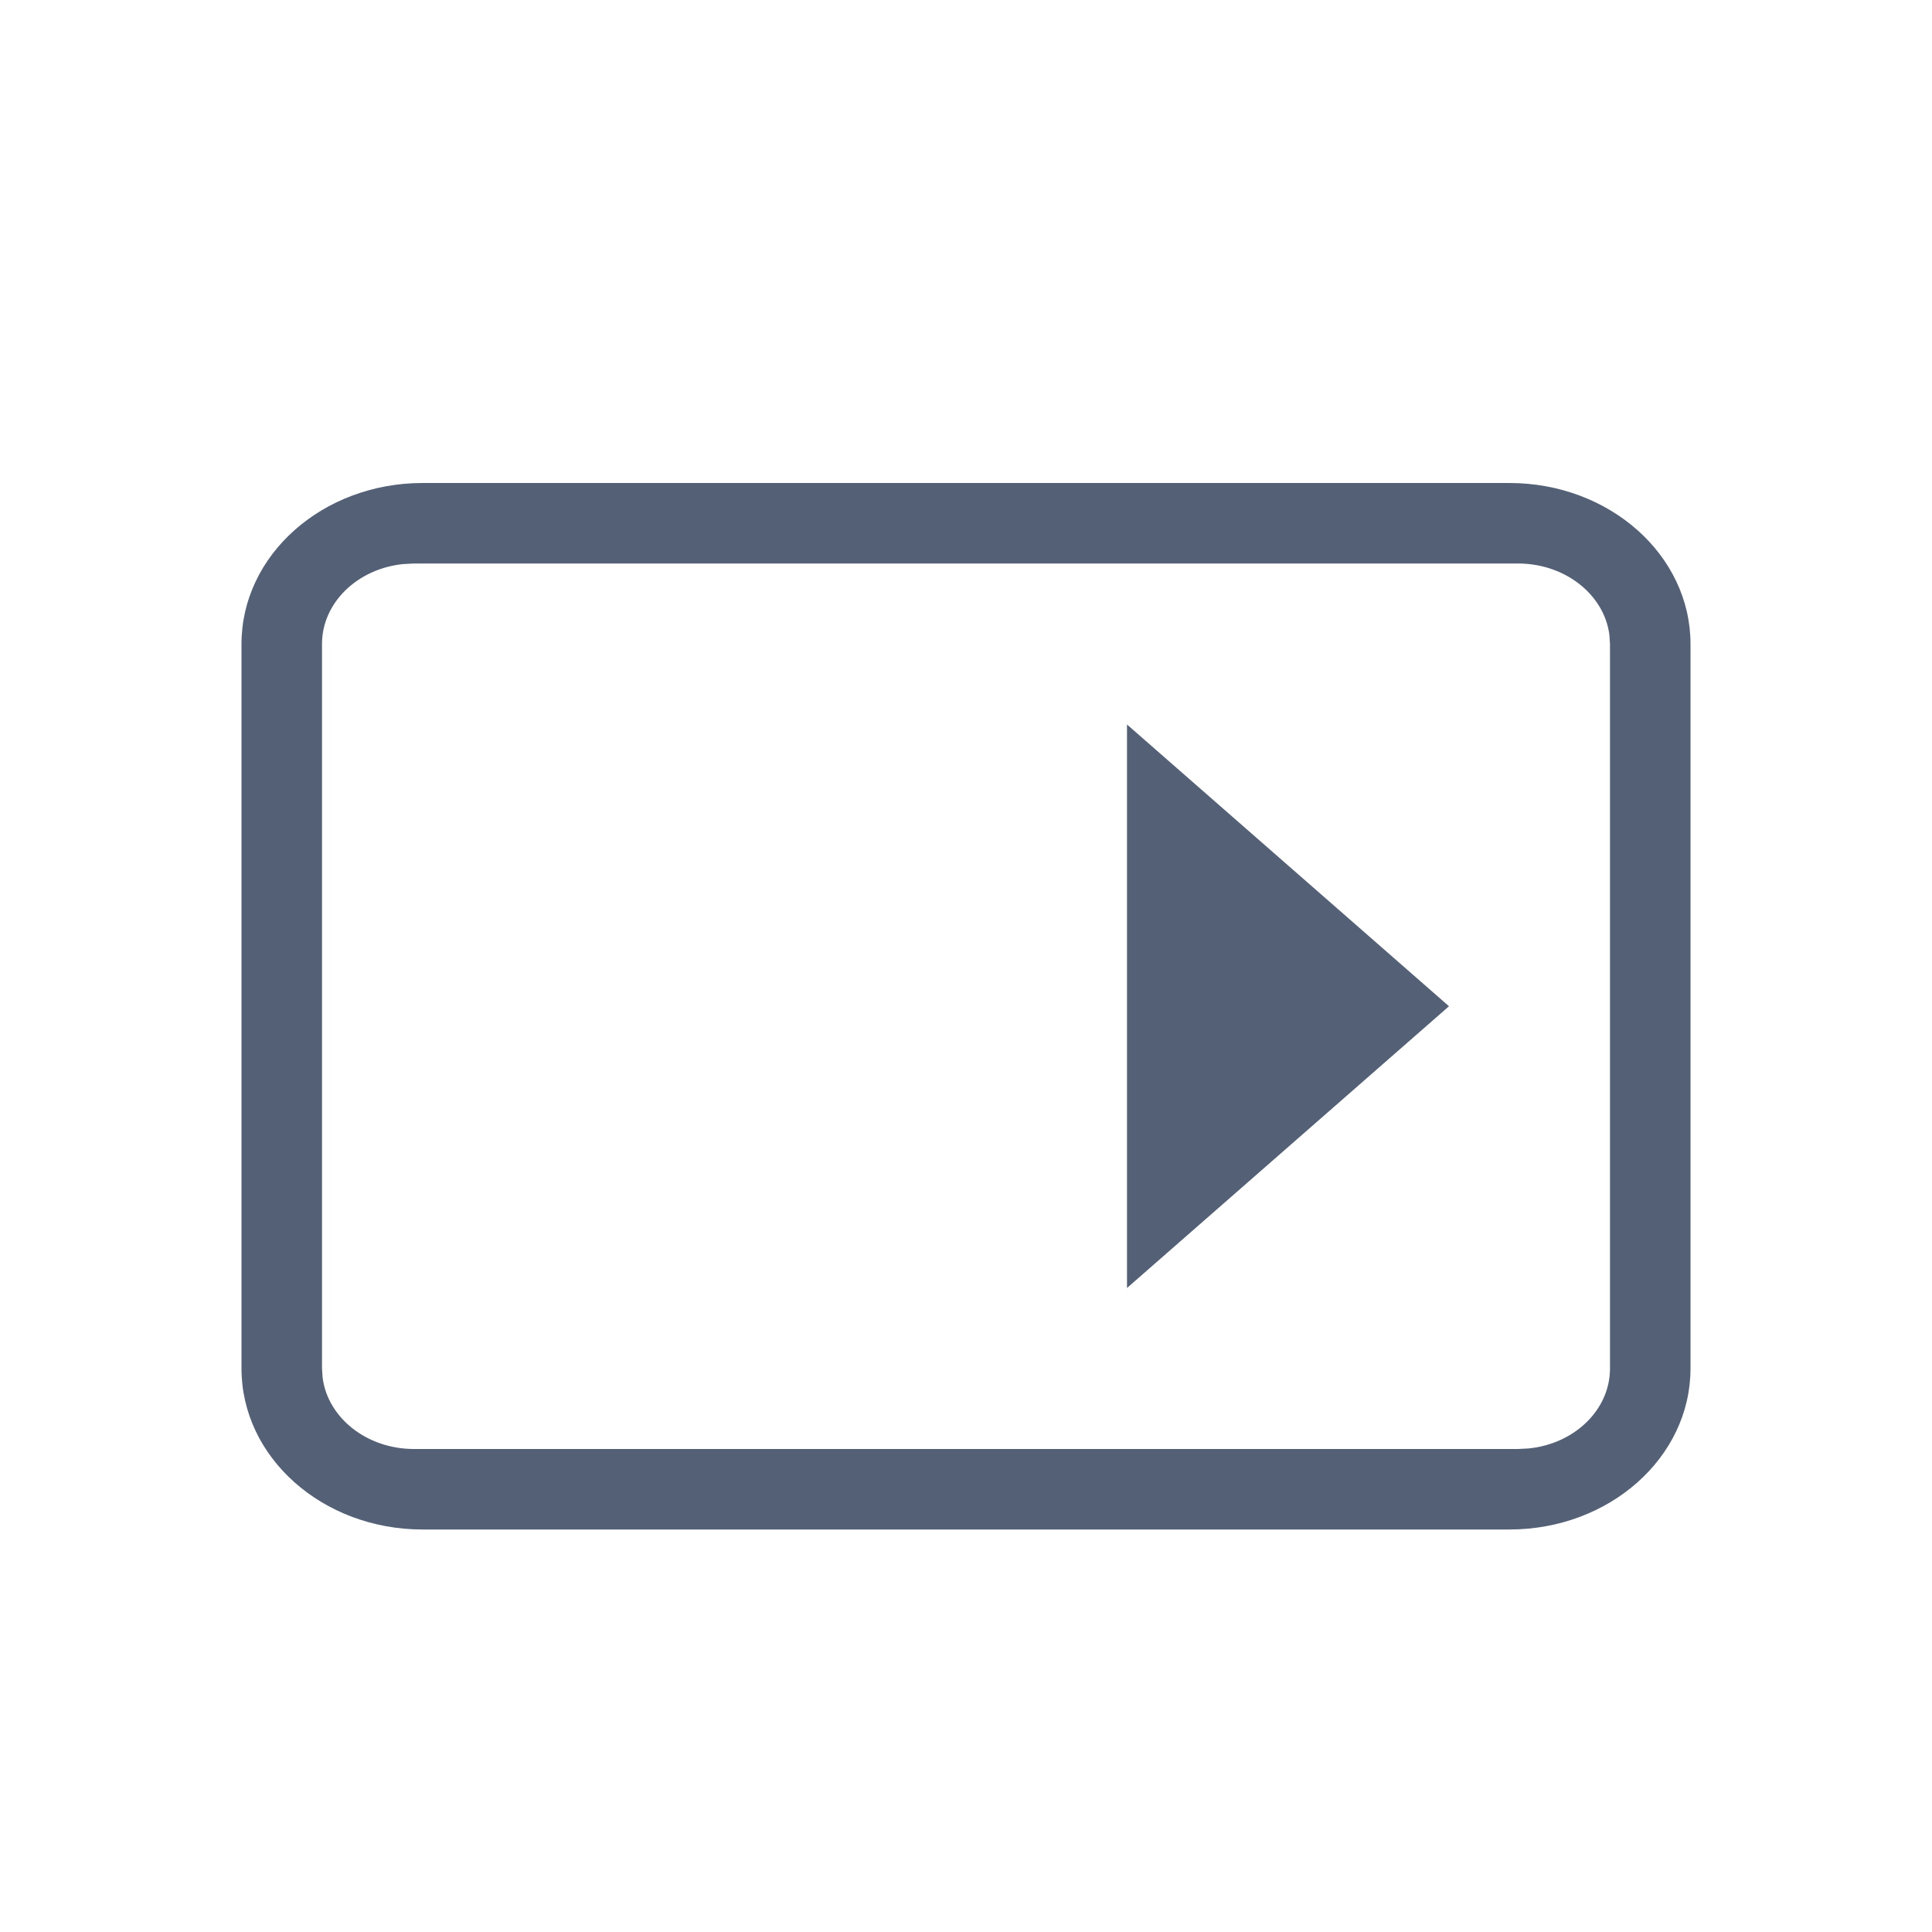
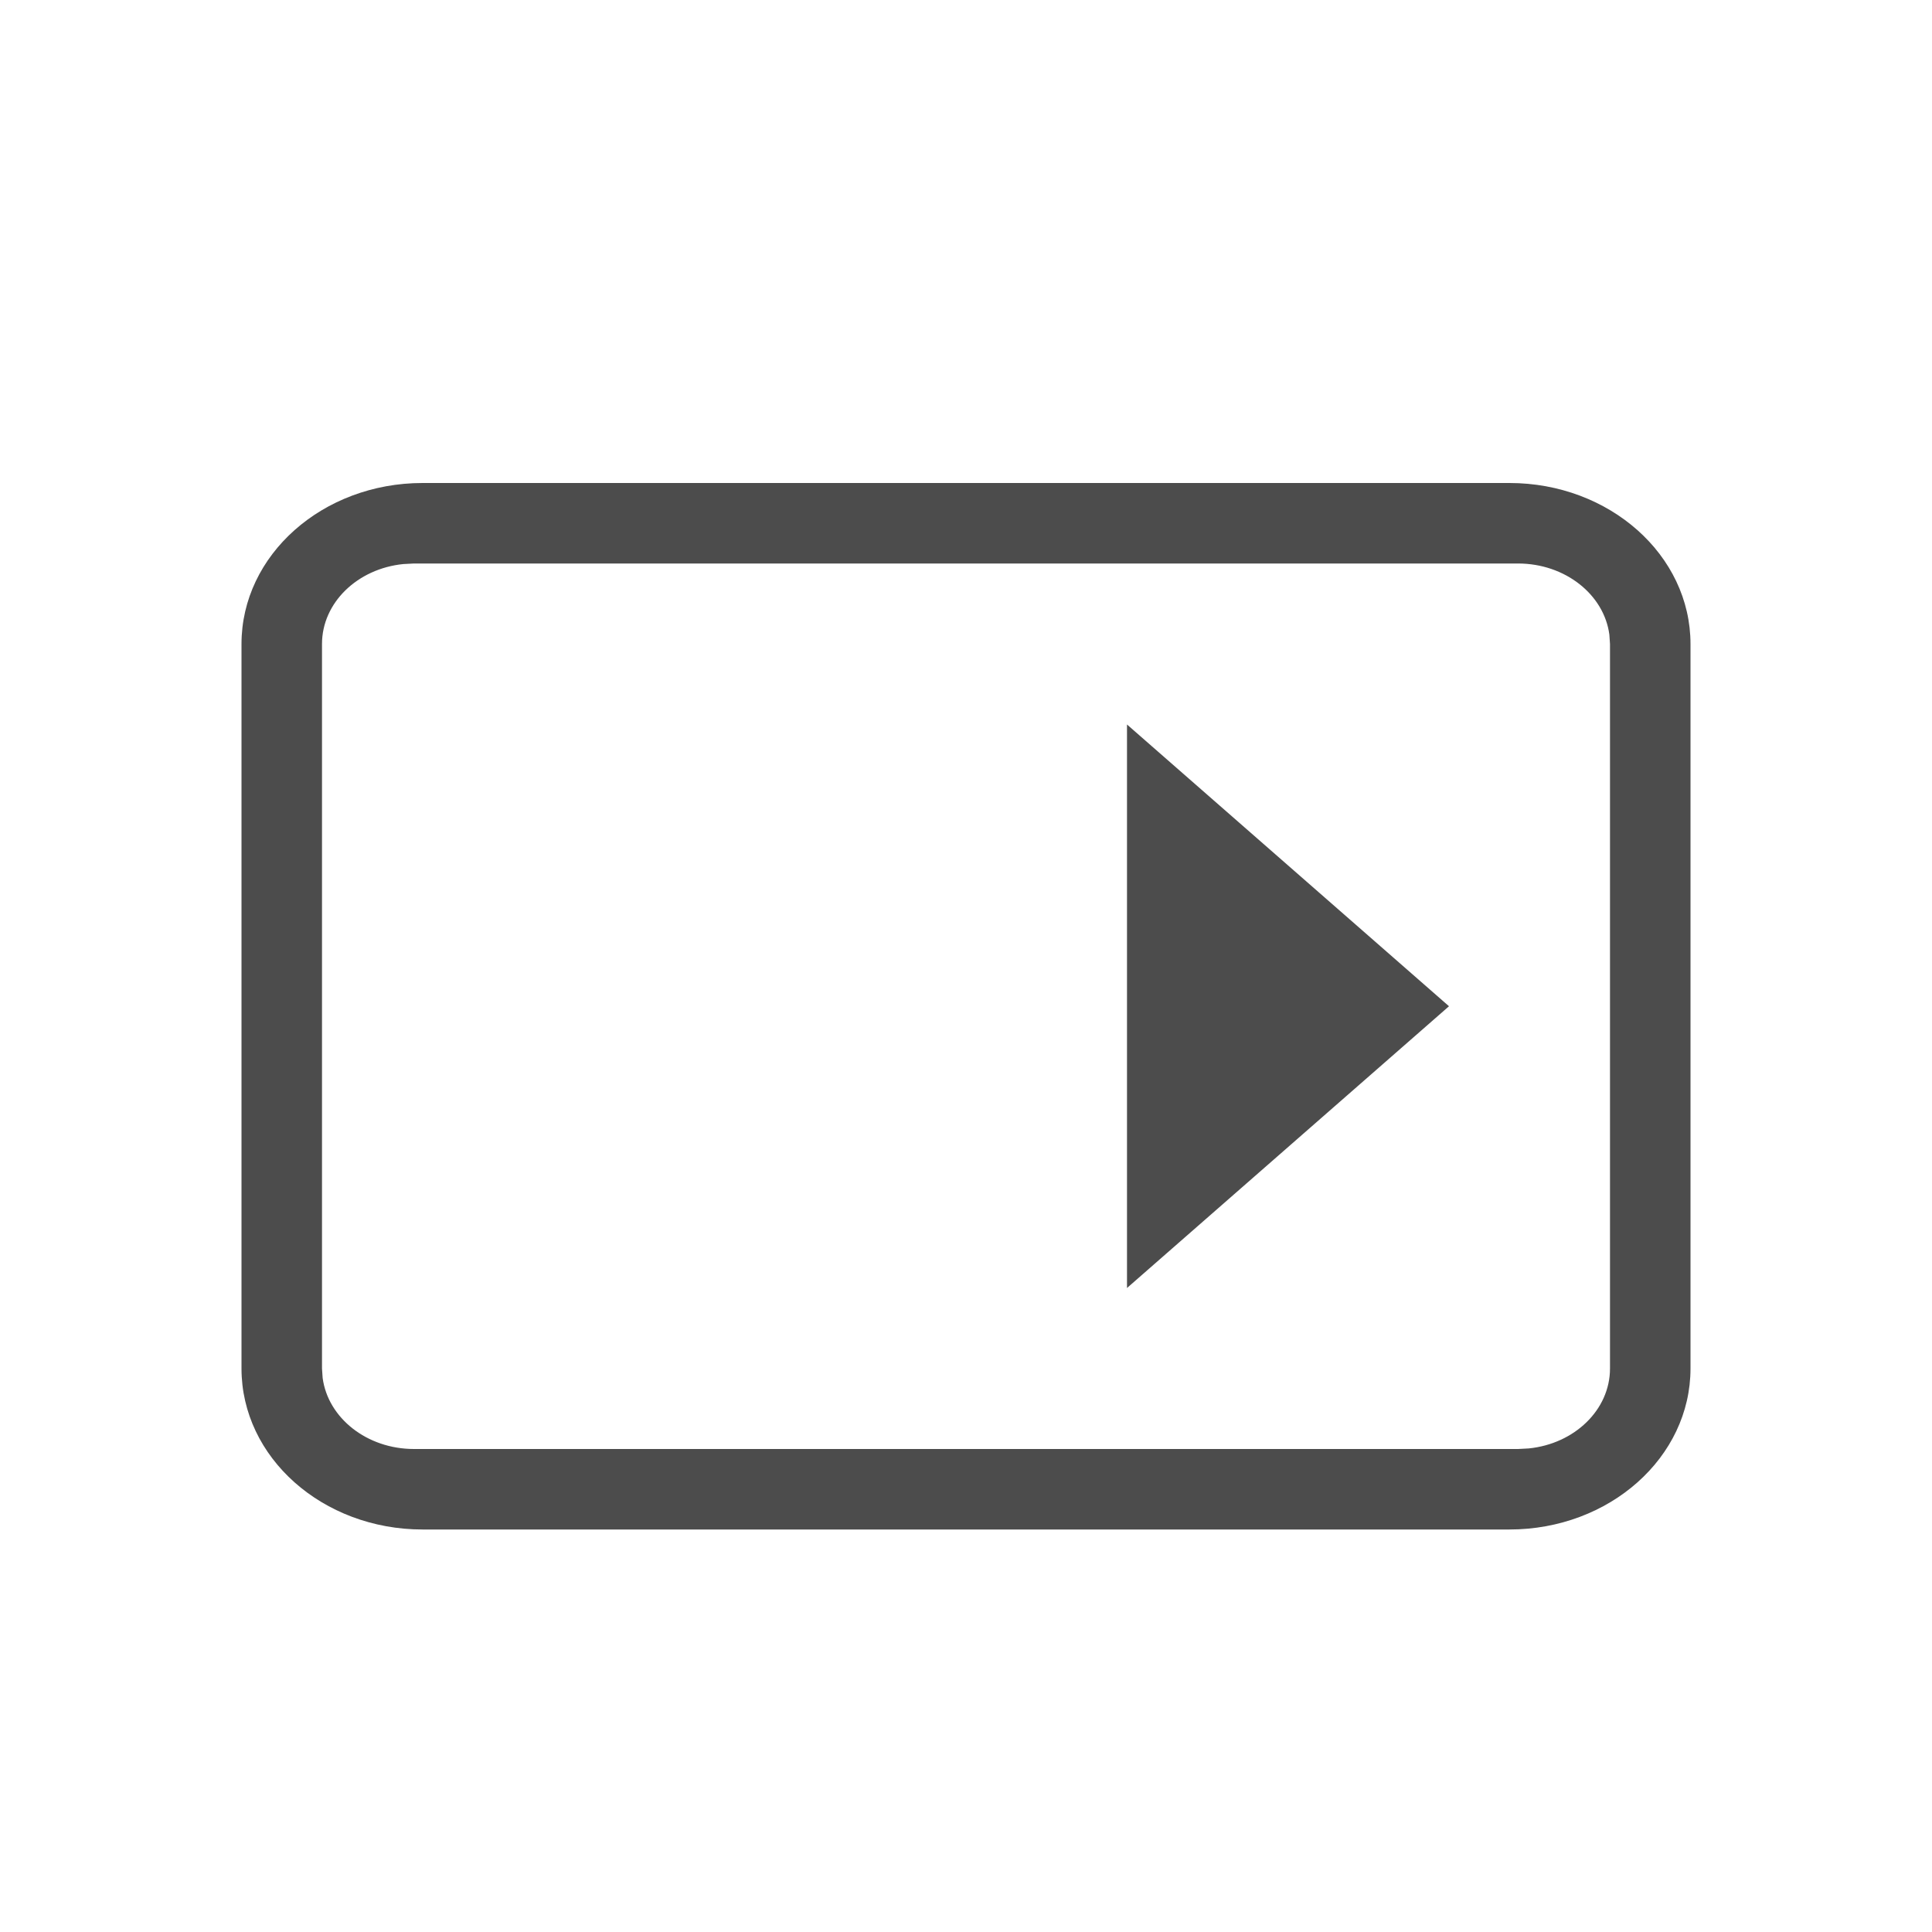
<svg xmlns="http://www.w3.org/2000/svg" width="24px" height="24px" viewBox="0 0 24 24" version="1.1">
-   <g id="新" stroke="none" stroke-width="1" fill="none" fill-rule="evenodd">
-     <g id="跨端协同-切图" transform="translate(-196, -19)">
-       <g id="设置/icon" transform="translate(196, 19)">
-         <rect id="矩形" x="0" y="0" width="24" height="24" rx="1" />
-         <path d="M18.75,6 C19.993,6 21,6.895 21,8 L21,17 C21,18.105 19.993,19 18.75,19 L5.25,19 C4.007,19 3,18.105 3,17 L3,8 C3,6.895 4.007,6 5.25,6 L18.75,6 Z M18.857,7 L5.143,7 C4.557,7 4.074,7.386 4.008,7.883 L4,8 L4,17 C4,17.513 4.441,17.936 5.01,17.993 L5.143,18 L18.857,18 C19.443,18 19.926,17.614 19.992,17.117 L20,17 L20,8 C20,7.487 19.559,7.064 18.99,7.007 L18.857,7 Z M10,9 L10,16 L6,12.5 L10,9 Z" id="形状结合" fill="#536076" transform="translate(12, 12.5) scale(-1, 1) translate(-12, -12.5)" />
-       </g>
-     </g>
+   <g id="icon/设置/右侧" stroke="none" stroke-width="1" fill="none" fill-rule="evenodd">
+     <rect id="矩形" x="0" y="0" width="24" height="24" rx="1" />
+     <path d="M18.75,6 C19.993,6 21,6.895 21,8 L21,17 C21,18.105 19.993,19 18.75,19 L5.25,19 C4.007,19 3,18.105 3,17 L3,8 C3,6.895 4.007,6 5.25,6 L18.75,6 Z M18.857,7 L5.143,7 C4.557,7 4.074,7.386 4.008,7.883 L4,8 L4,17 C4,17.513 4.441,17.936 5.01,17.993 L5.143,18 L18.857,18 C19.443,18 19.926,17.614 19.992,17.117 L20,17 L20,8 C20,7.487 19.559,7.064 18.99,7.007 L18.857,7 Z M10,9 L10,16 L6,12.5 L10,9 Z" id="形状结合" fill-opacity="0.7" fill="#000000" transform="translate(12, 12.5) scale(-1, 1) translate(-12, -12.5)" />
  </g>
</svg>
